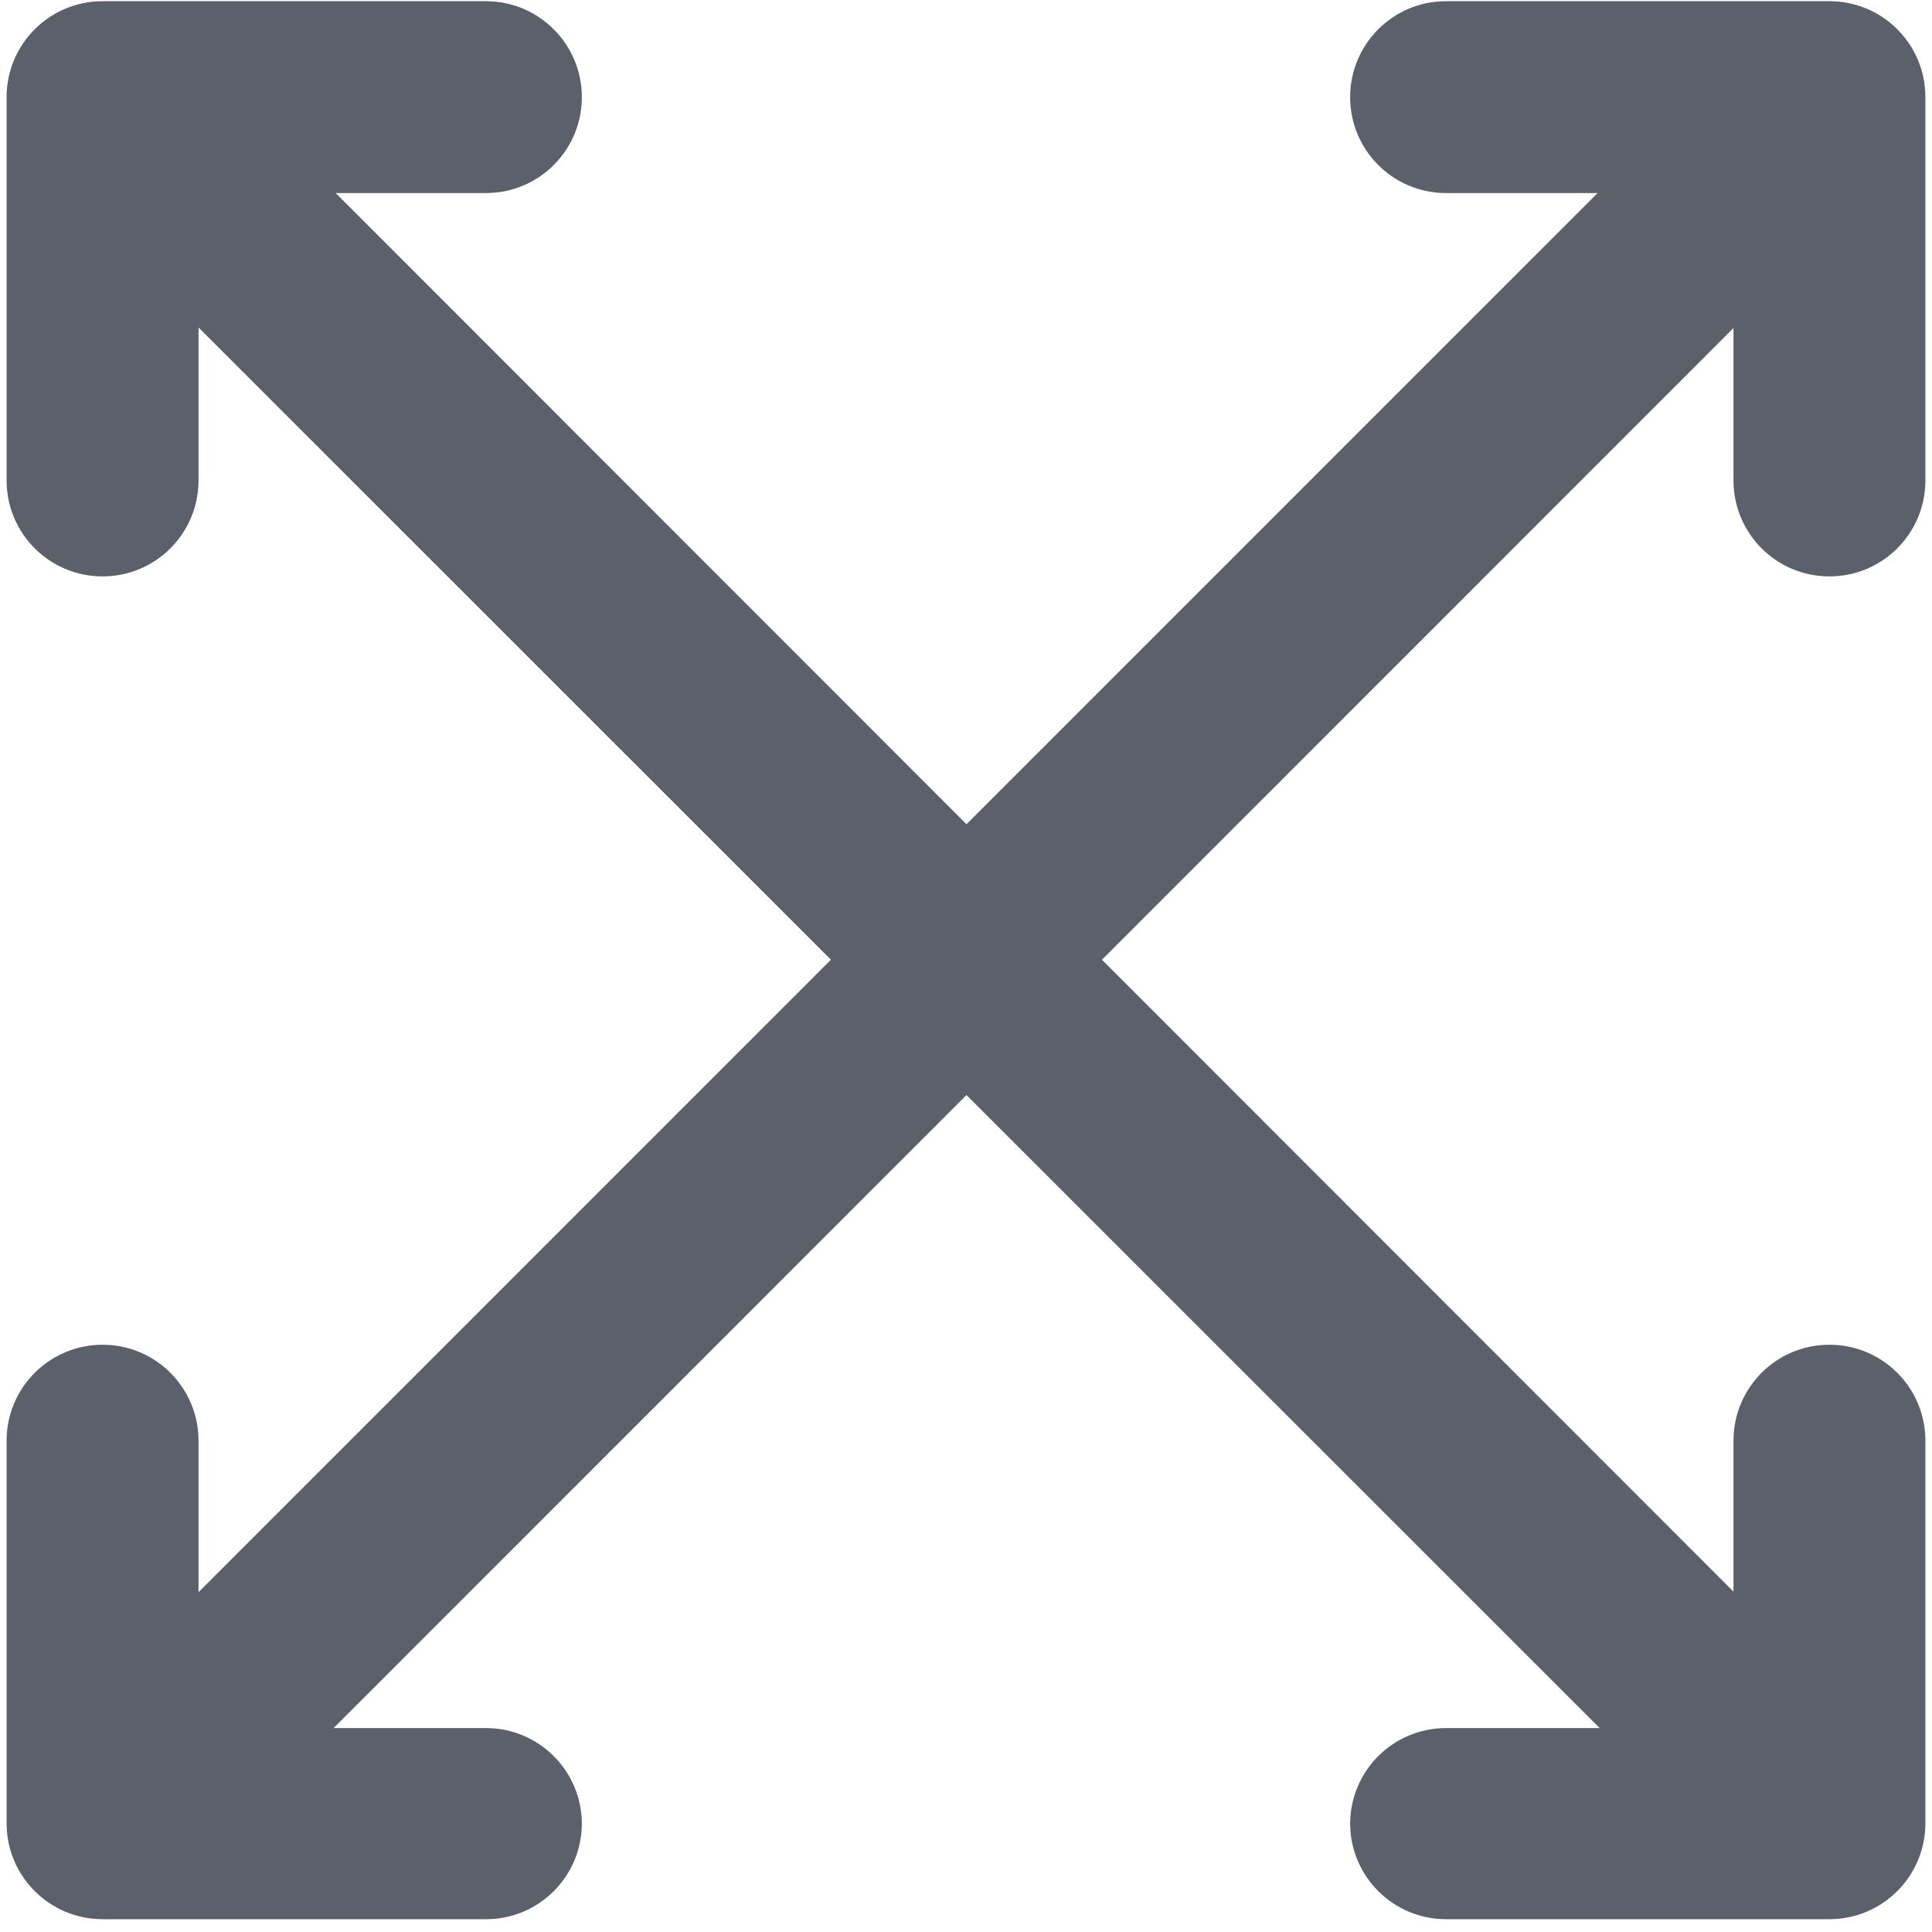
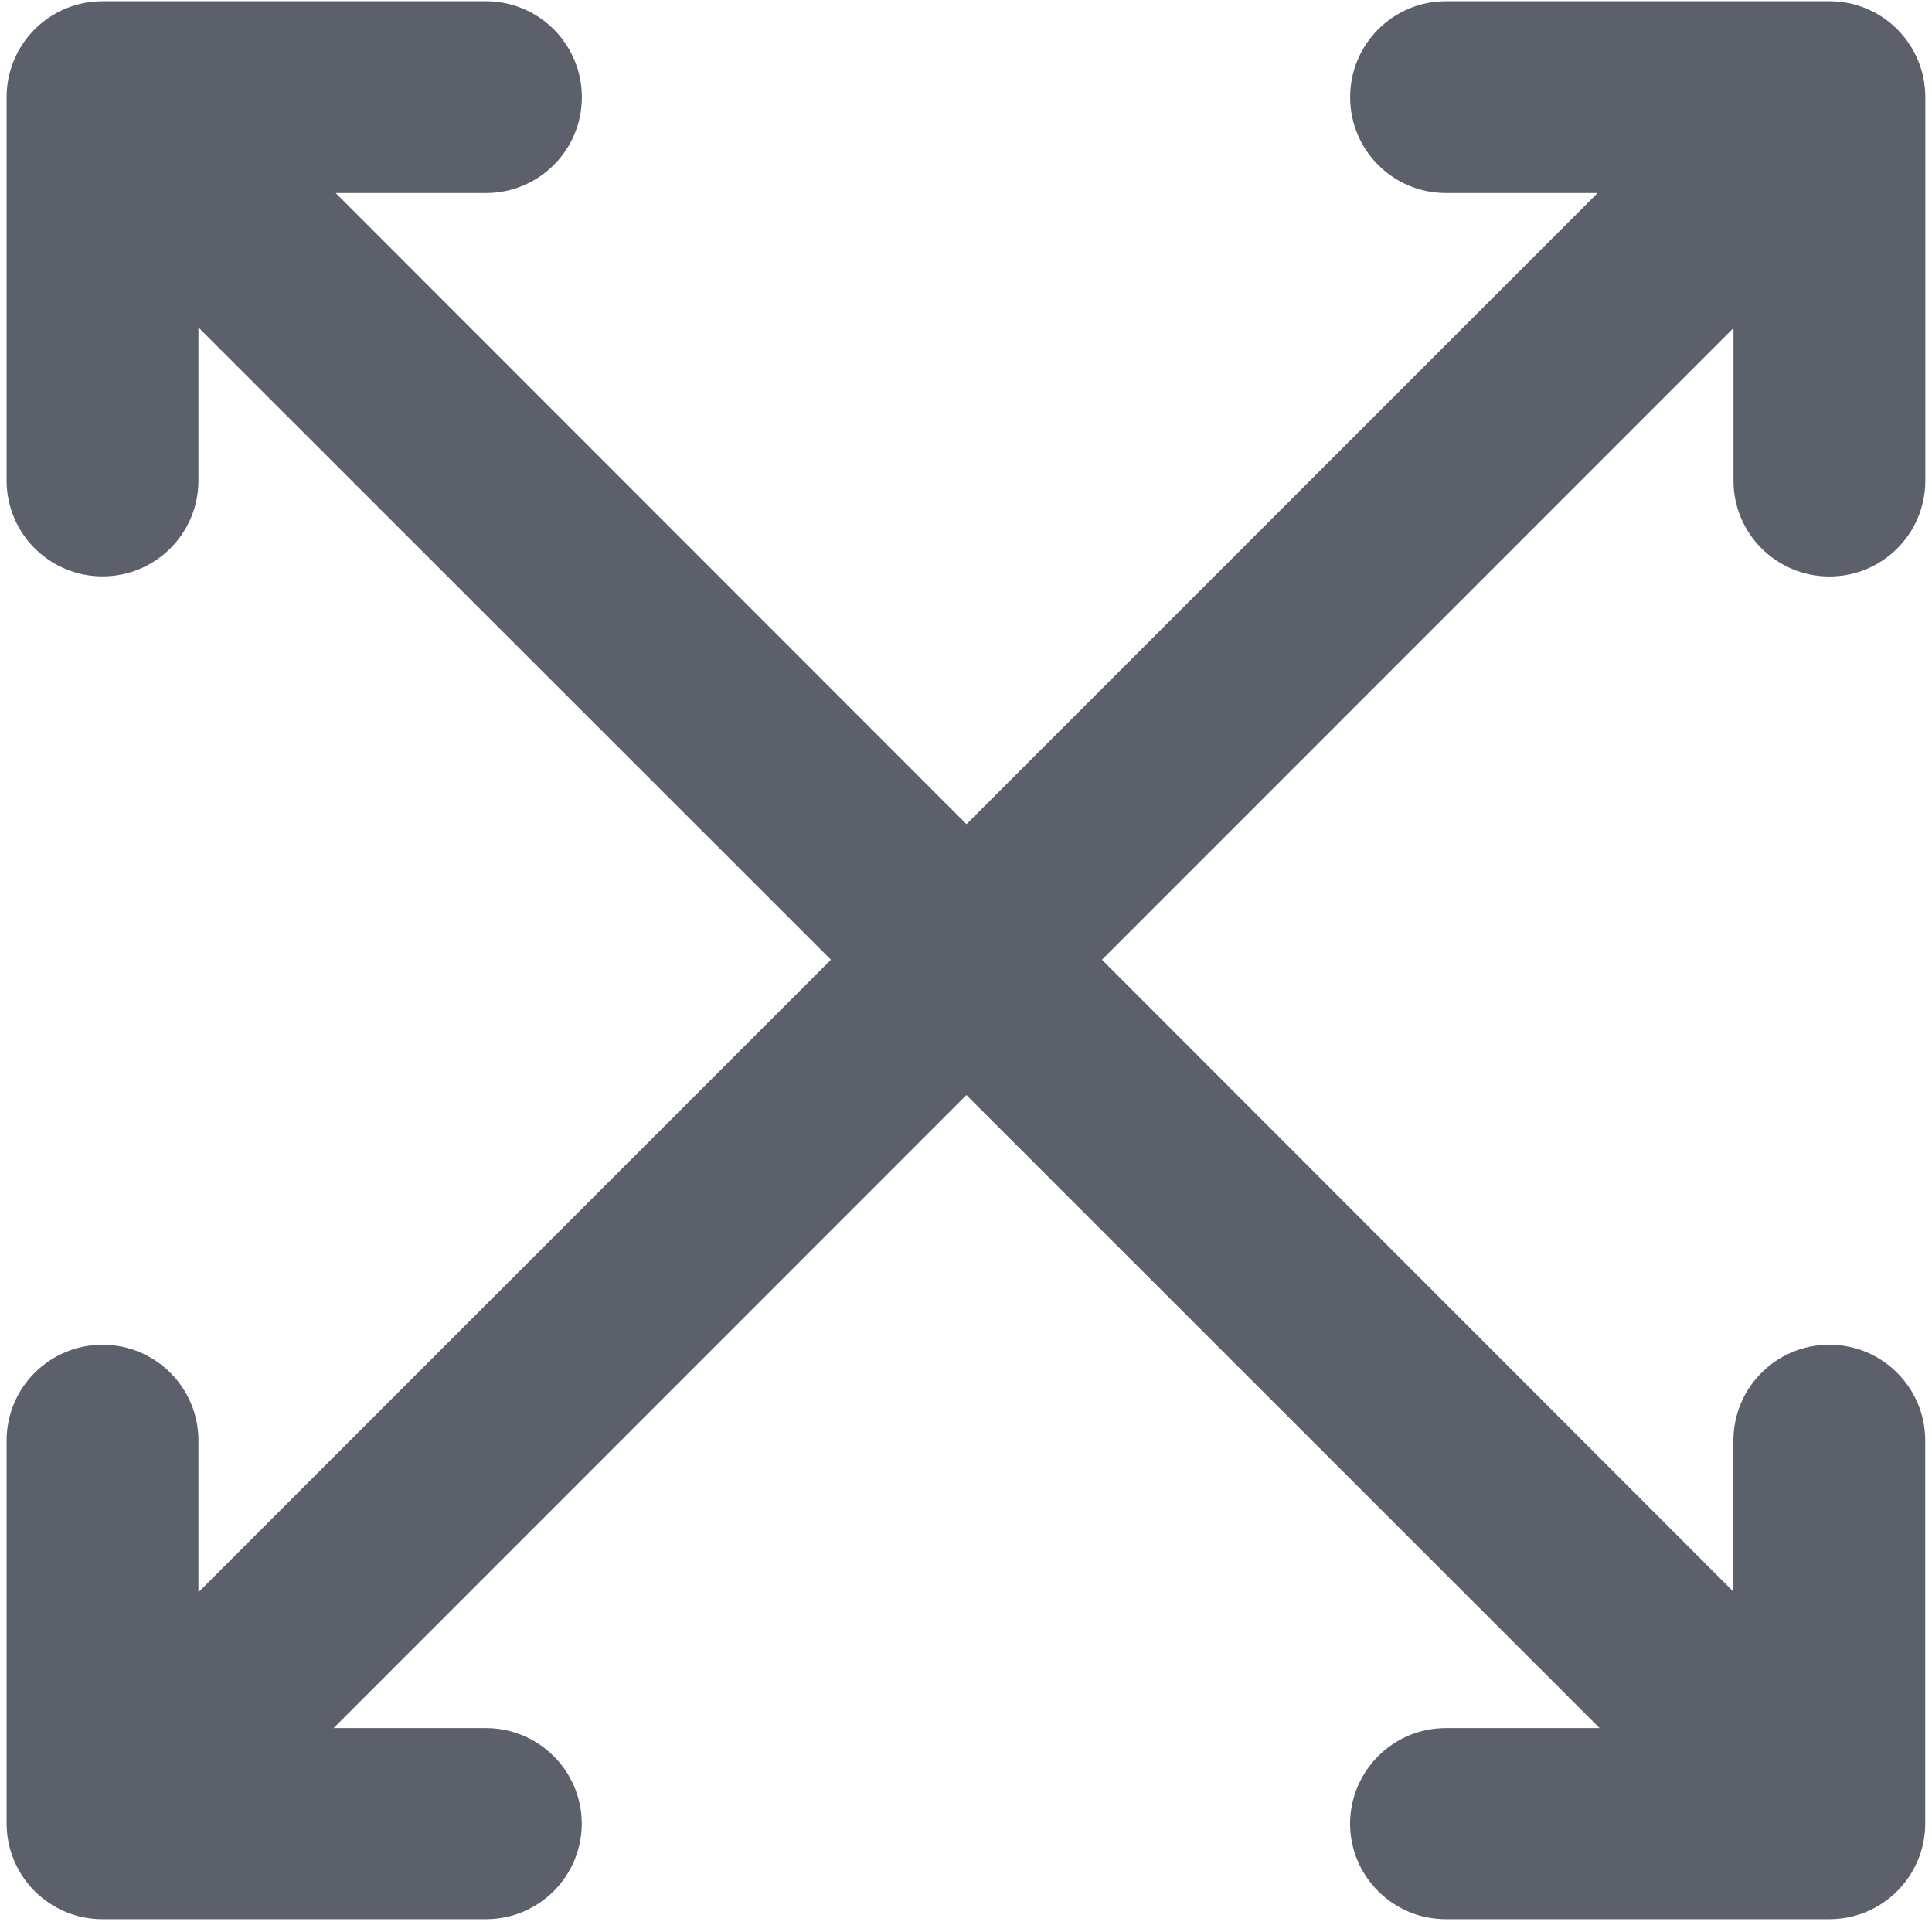
- <svg xmlns="http://www.w3.org/2000/svg" width="24px" height="24px" viewBox="0 0 24 24" version="1.1">
-   <g id="Themes" stroke="none" stroke-width="1" fill="none" fill-rule="evenodd">
-     <g id="Animation_plugin" transform="translate(-1220, -841)" fill="#5C606B" fill-rule="nonzero">
-       <g id="noun_Full-Screen_3542551" transform="translate(1220, 841)">
-         <path d="M1.278,0.015 C0.616,0.013 0.08,0.549 0.082,1.21 L0.082,5.974 C0.085,6.632 0.62,7.163 1.278,7.16 C1.932,7.159 2.463,6.629 2.466,5.974 L2.466,4.068 L10.322,11.922 L2.466,19.779 L2.466,17.891 C2.463,17.236 1.932,16.706 1.278,16.705 C0.62,16.703 0.085,17.233 0.082,17.891 L0.082,22.653 C0.084,23.311 0.619,23.843 1.278,23.841 L6.042,23.841 C6.697,23.839 7.226,23.308 7.228,22.653 C7.225,21.999 6.696,21.469 6.042,21.467 L4.144,21.467 L12.006,13.603 L19.872,21.467 L17.958,21.467 C17.304,21.469 16.775,21.999 16.772,22.653 C16.774,23.308 17.303,23.838 17.958,23.841 L22.72,23.841 C23.379,23.844 23.916,23.312 23.918,22.653 L23.918,17.891 C23.915,17.232 23.378,16.701 22.72,16.705 C22.066,16.707 21.537,17.237 21.534,17.891 L21.534,19.772 L13.689,11.922 L21.534,4.075 L21.534,5.974 C21.537,6.628 22.066,7.158 22.72,7.16 C23.378,7.164 23.915,6.633 23.918,5.974 L23.918,1.21 C23.92,0.548 23.382,0.011 22.72,0.015 L17.958,0.015 C17.301,0.017 16.77,0.553 16.772,1.21 C16.774,1.865 17.303,2.396 17.958,2.398 L19.846,2.398 L12.006,10.239 L4.17,2.398 L6.042,2.398 C6.697,2.396 7.226,1.865 7.228,1.21 C7.23,0.553 6.699,0.018 6.042,0.015 L1.278,0.015 Z" id="Path" />
-       </g>
-     </g>
-   </g>
+ <svg xmlns="http://www.w3.org/2000/svg" width="24" height="24">
+   <path d="M1.278.015C.616.013.08.549.082 1.21v4.764c.002.657.538 1.188 1.195 1.186.655-.001 1.186-.531 1.188-1.186V4.068l7.857 7.854-7.857 7.857v-1.888c-.002-.655-.533-1.185-1.188-1.186-.657-.002-1.193.528-1.195 1.186v4.762c.001.658.537 1.191 1.195 1.188h4.764c.655-.002 1.185-.533 1.186-1.188-.002-.654-.532-1.183-1.186-1.186H4.144l7.861-7.864 7.866 7.864h-1.914c-.654.002-1.183.532-1.186 1.186.001.655.531 1.186 1.186 1.188h4.762c.659.004 1.196-.529 1.197-1.188v-4.762c-.002-.658-.539-1.19-1.197-1.186-.654.002-1.183.532-1.186 1.186v1.881L13.689 11.922l7.845-7.847v1.9c.002.654.532 1.183 1.186 1.186.658.004 1.195-.527 1.197-1.186V1.21c.002-.662-.535-1.199-1.197-1.195h-4.762c-.657.002-1.188.538-1.186 1.195.001.655.531 1.186 1.186 1.188h1.888l-7.84 7.84-7.836-7.84h1.872c.655-.002 1.185-.533 1.186-1.188C7.23.553 6.699.018 6.042.015H1.278z" fill="#5C606B" fill-rule="nonzero" />
</svg>
